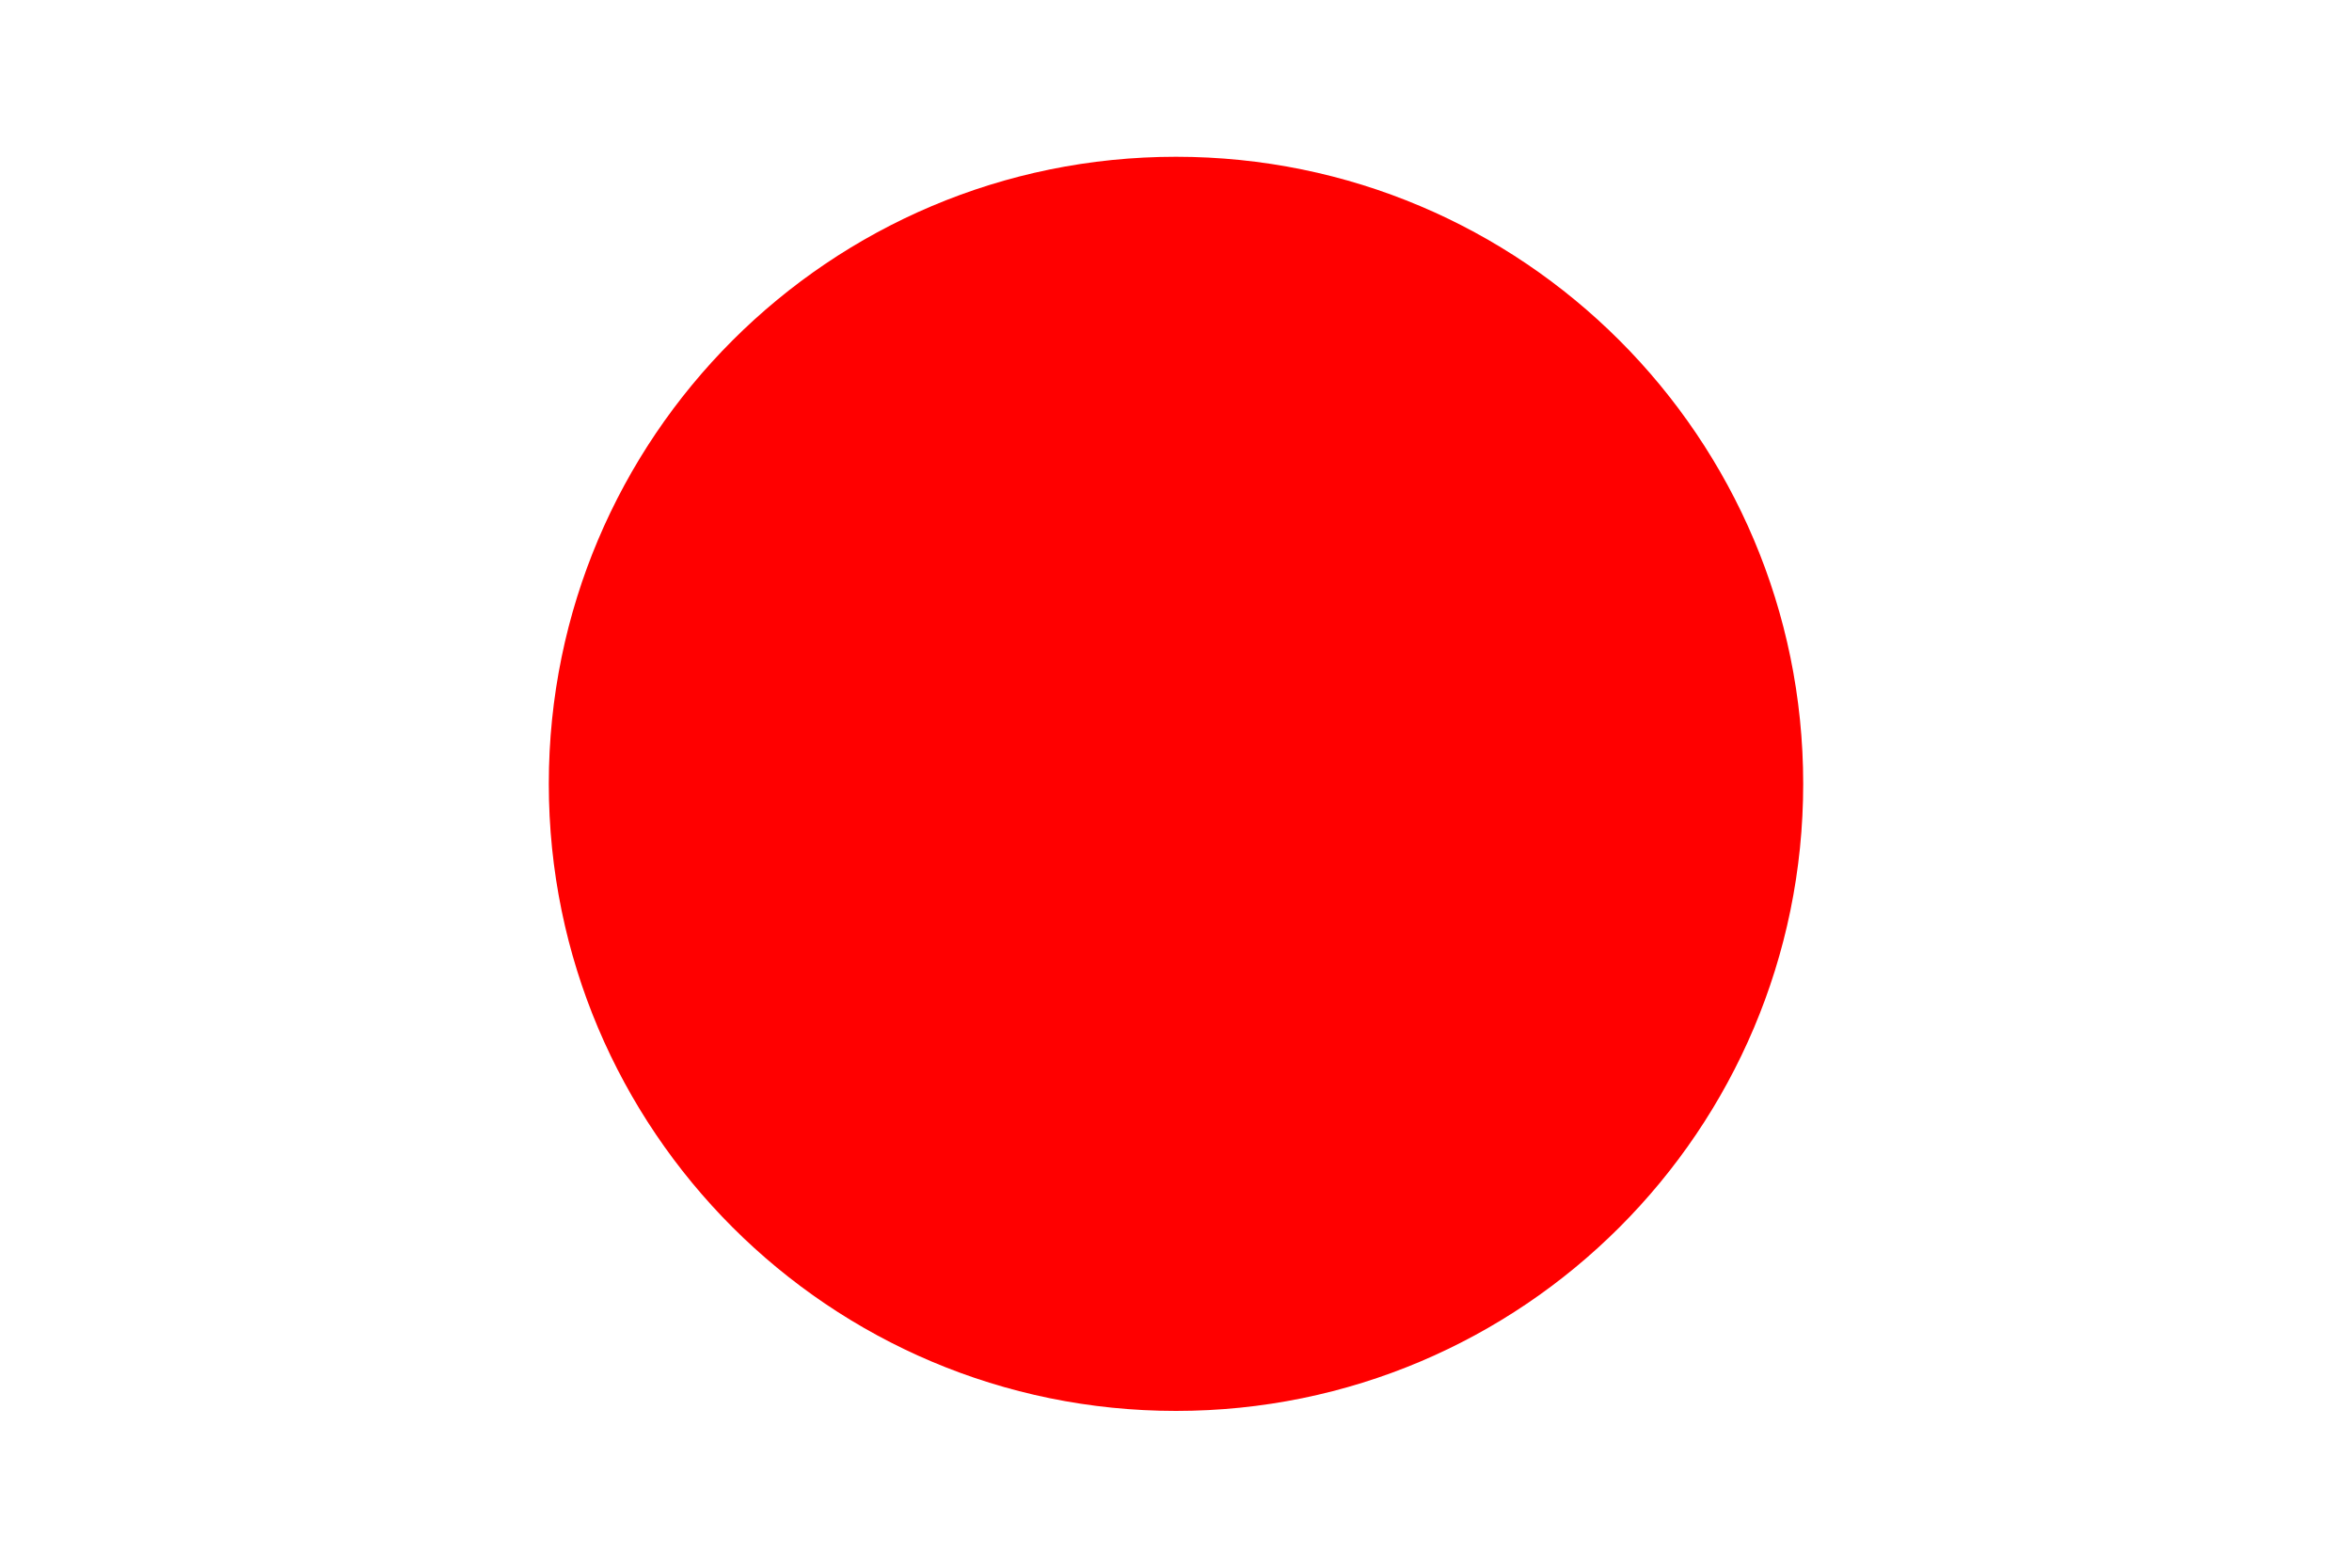
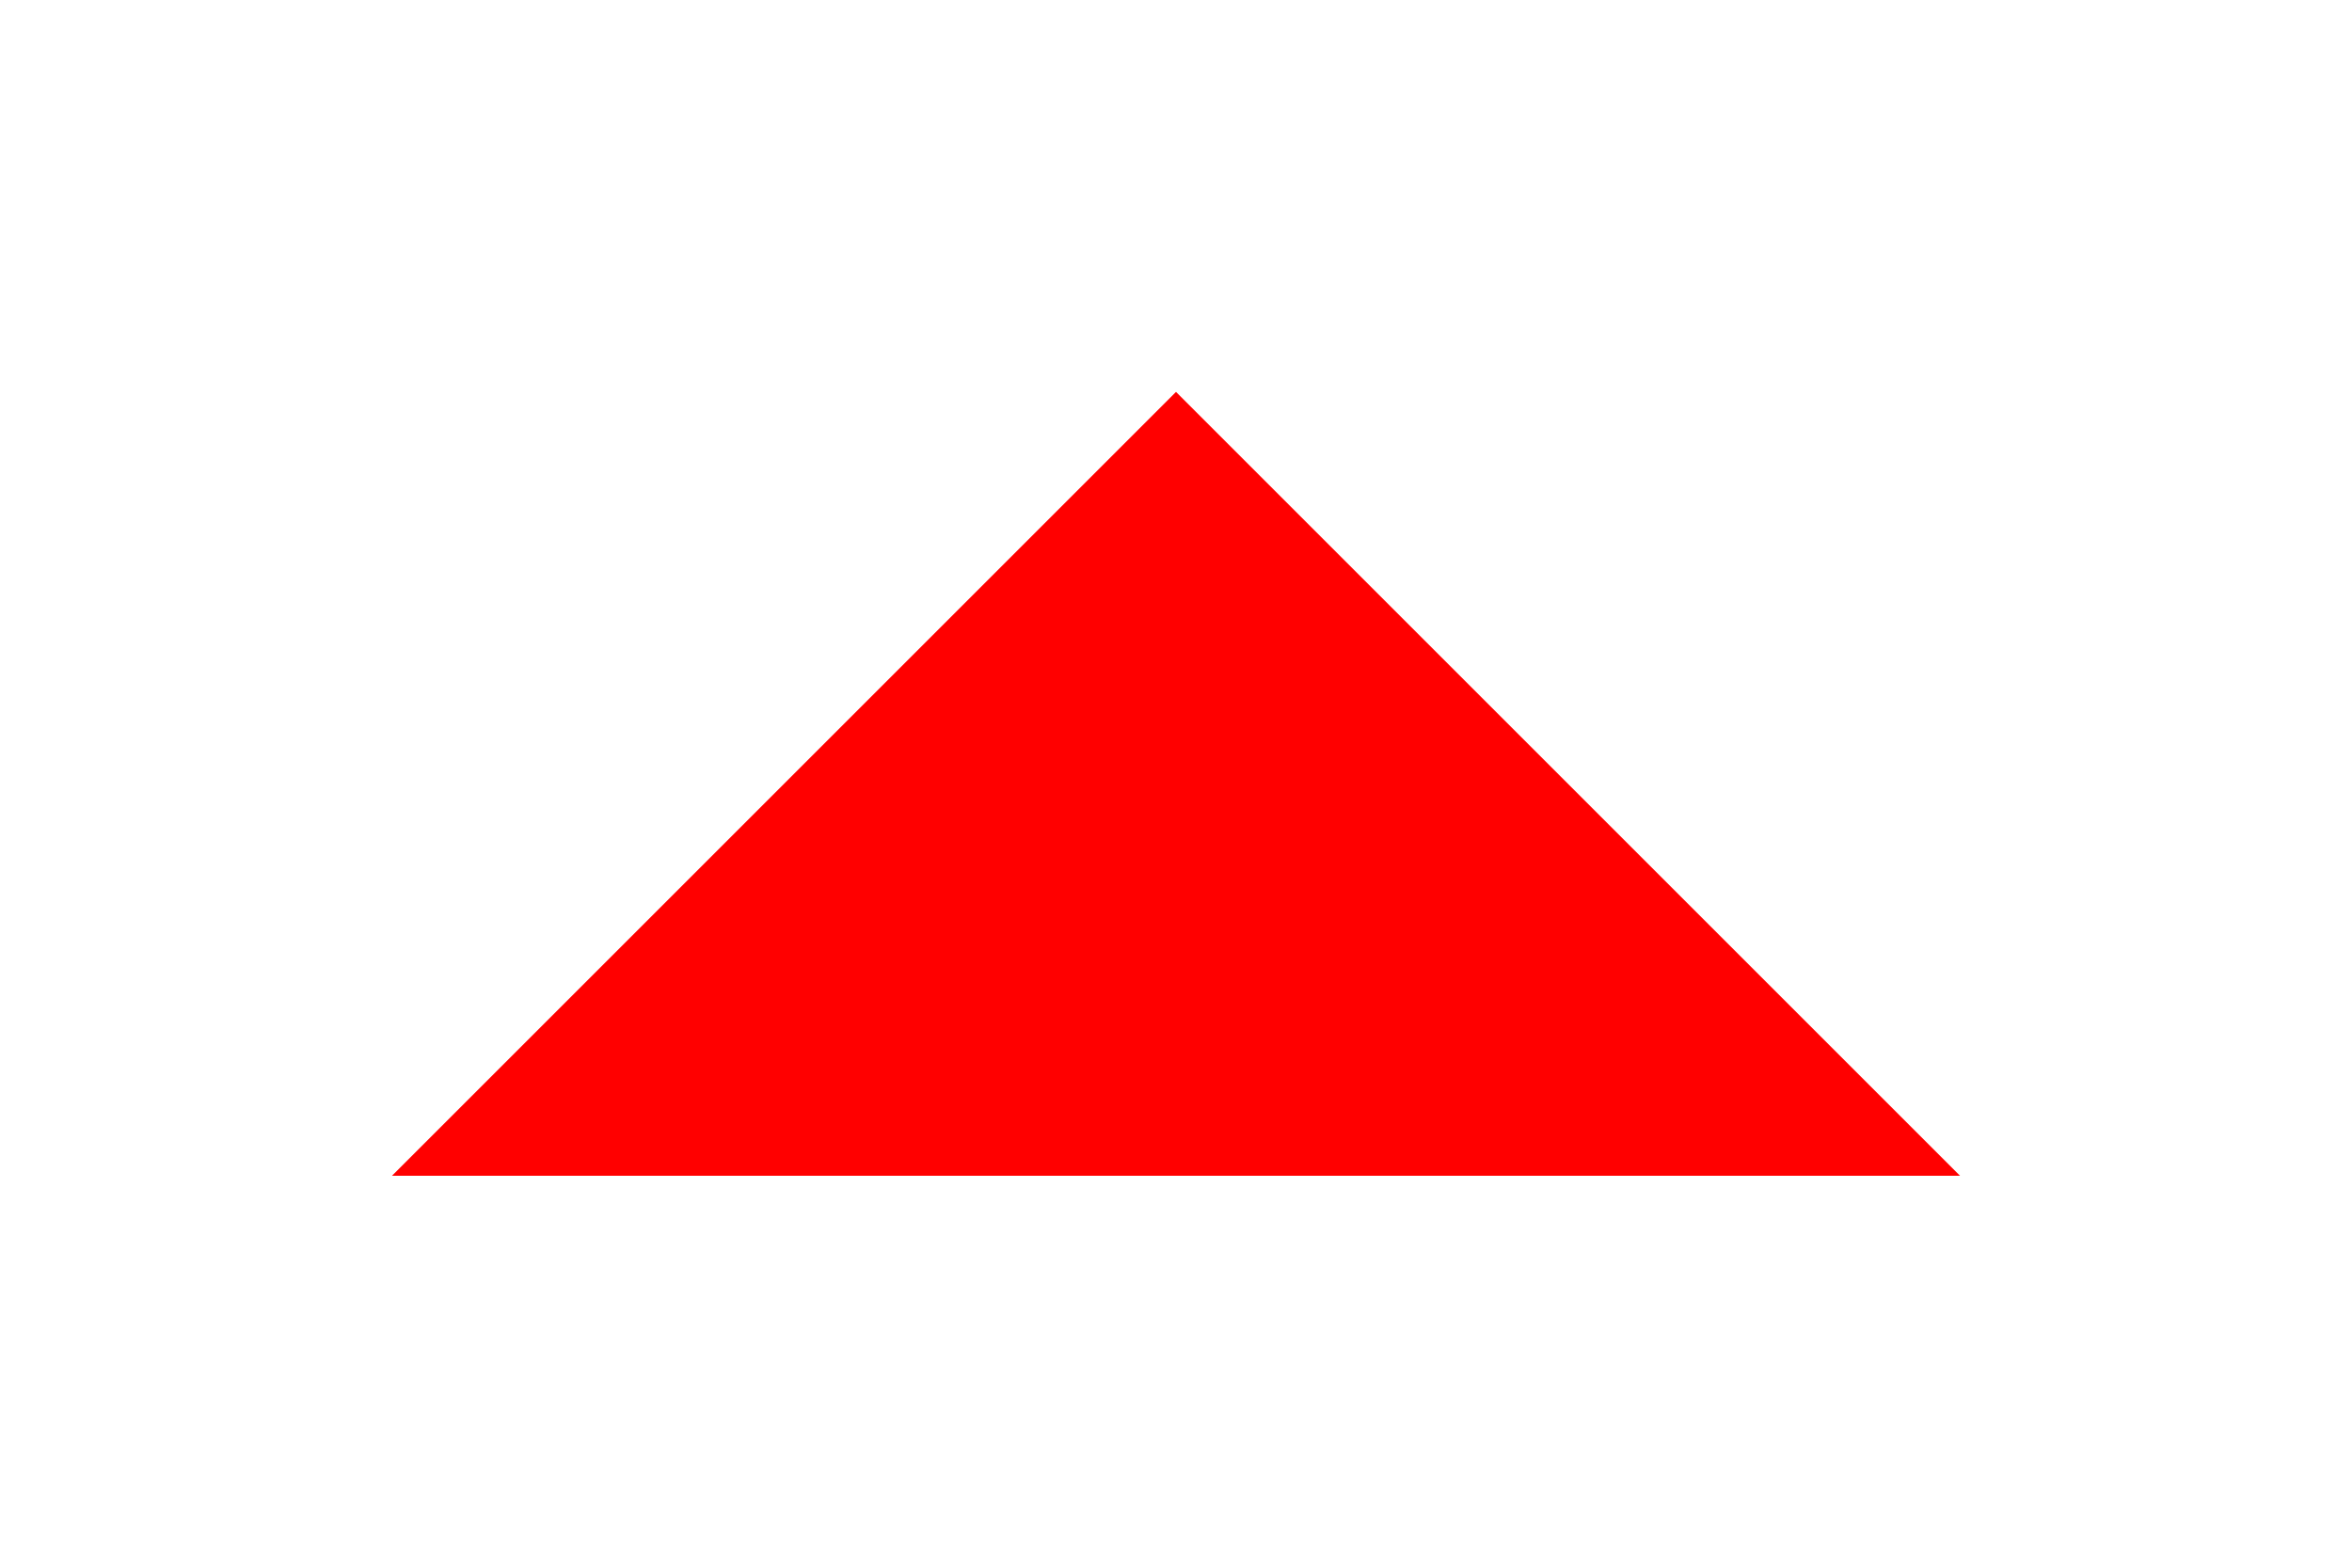
<svg xmlns="http://www.w3.org/2000/svg" version="1.1" width="300" height="200">
-   <circle cx="150" cy="100" r="80" fill="red" />
-   <text x="150" y="125" font-size="60" text-anchor="middle" fill="red">fff</text>
+   <polygon points="150,50 250,150 50,150" fill="red" />
+   <text x="150" y="125" font-size="60" text-anchor="middle" fill="red">rrr</text>
</svg>
